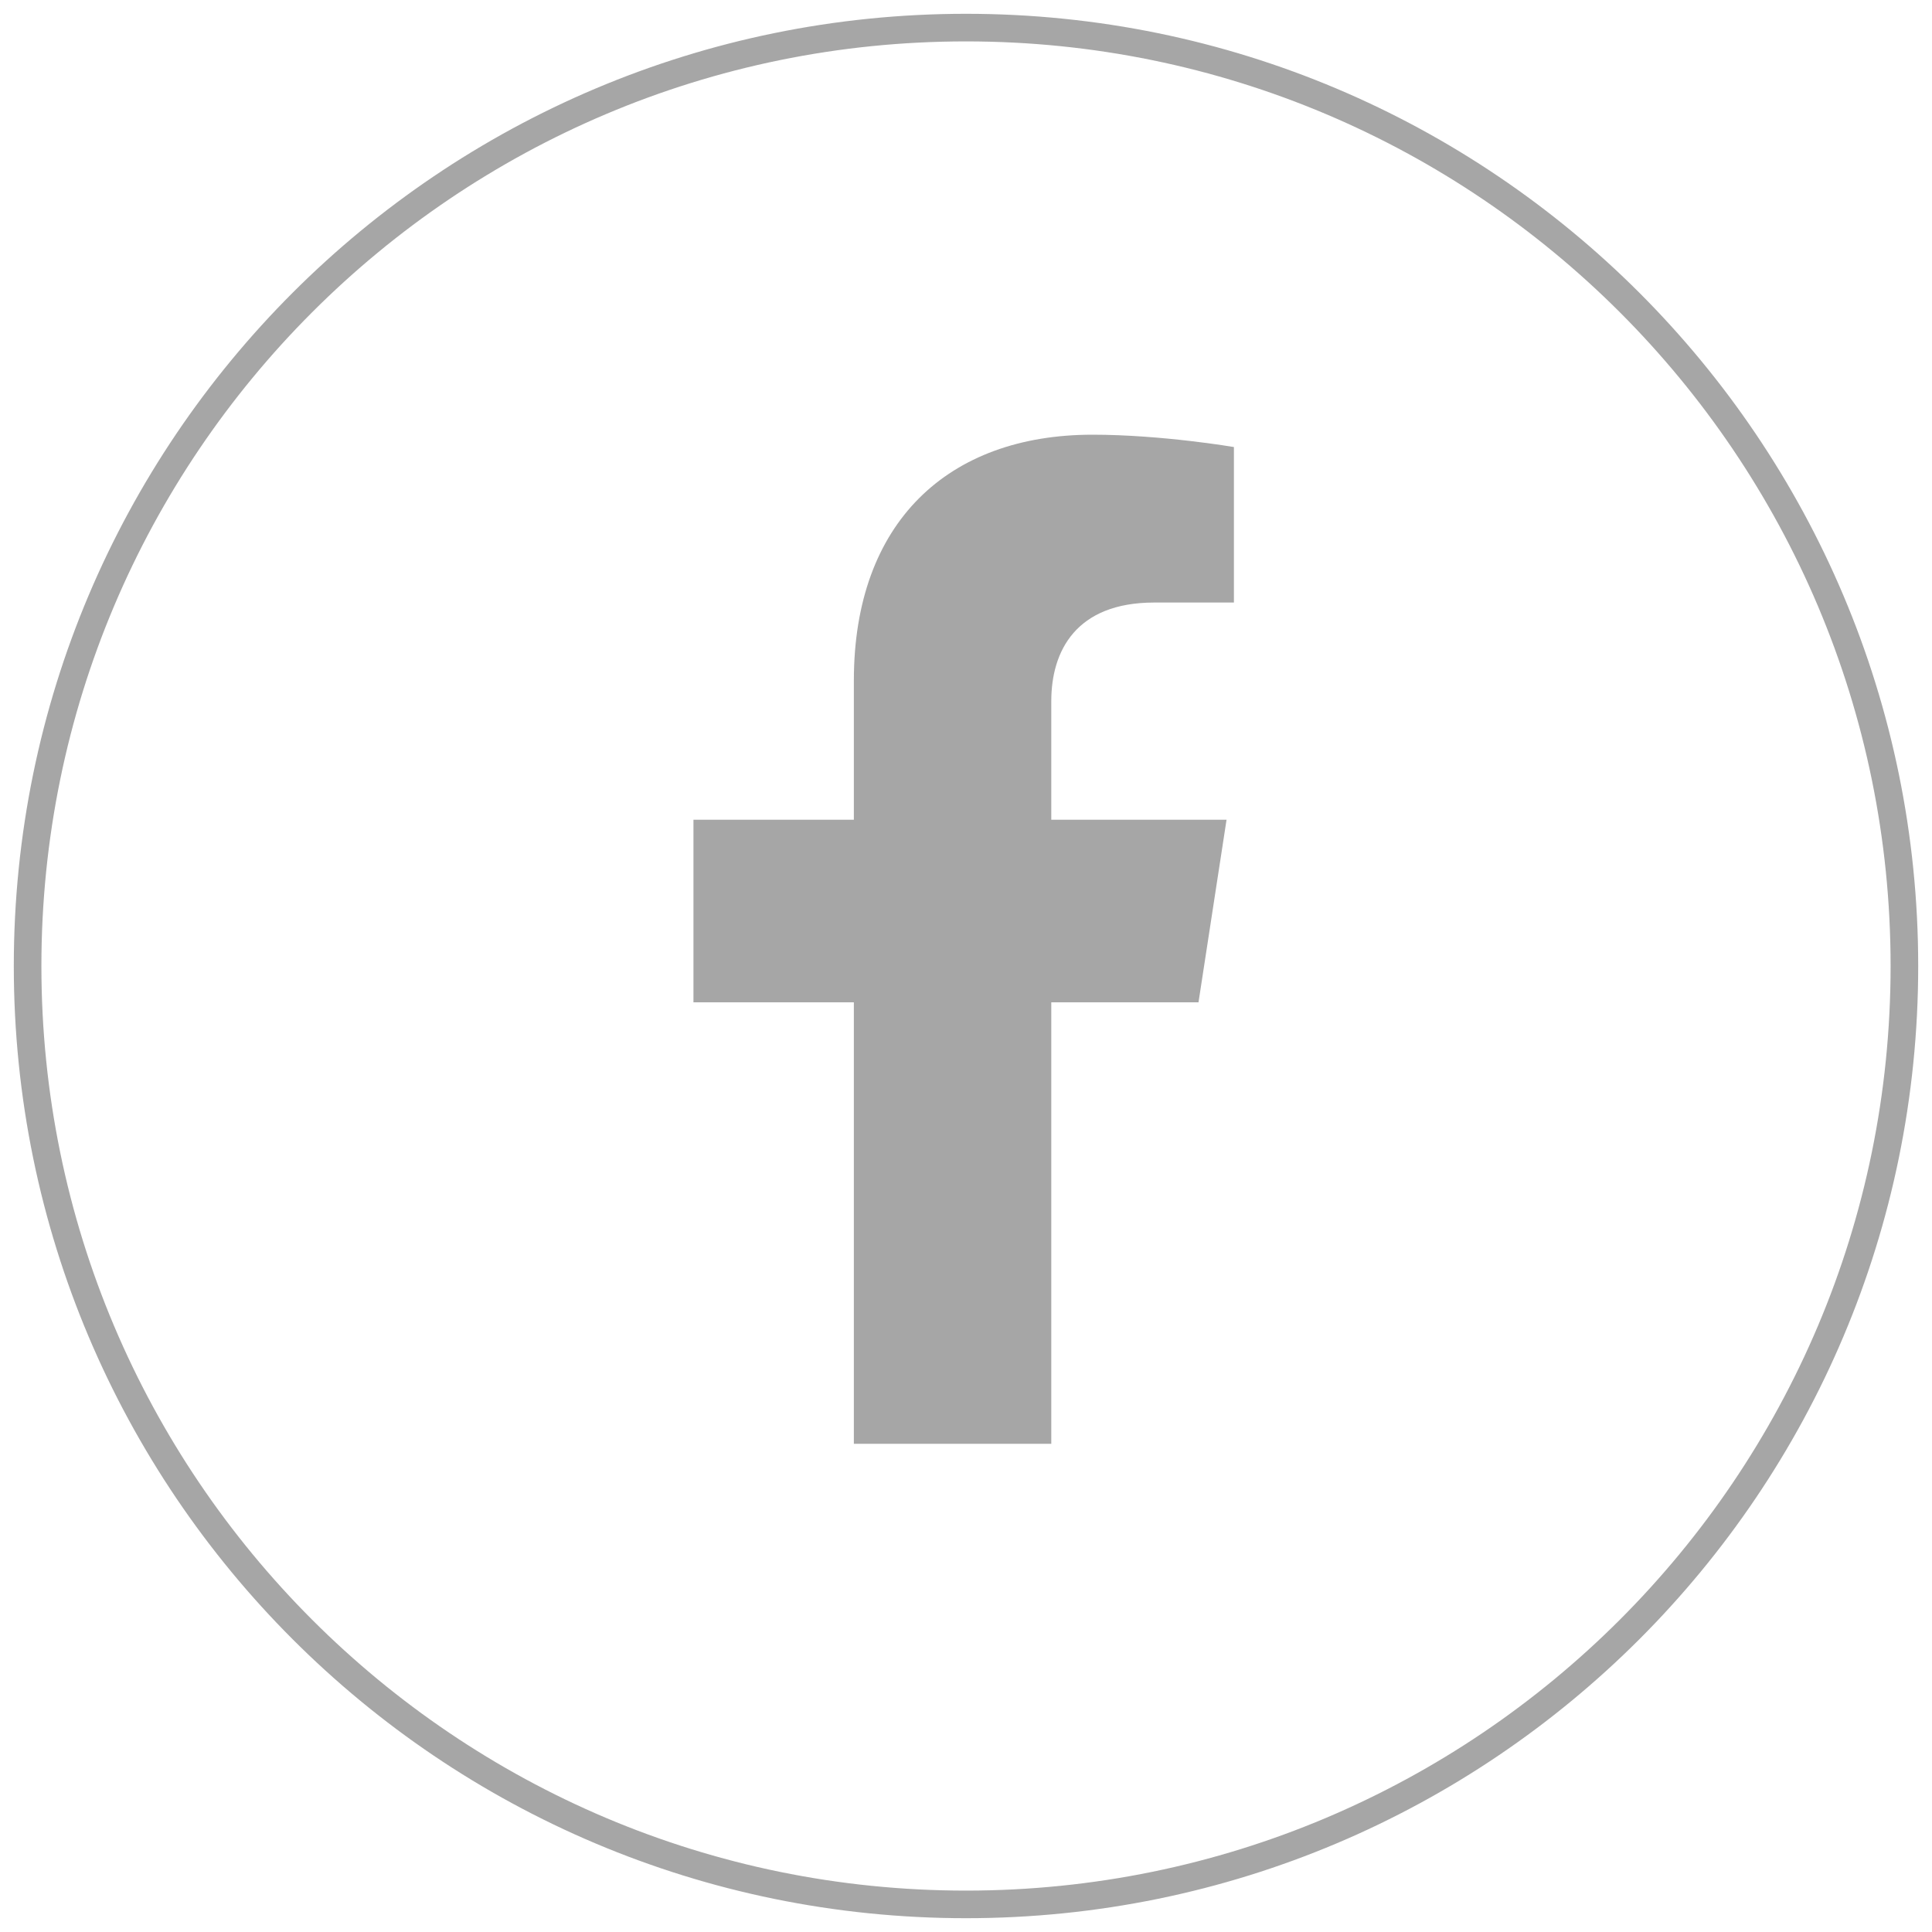
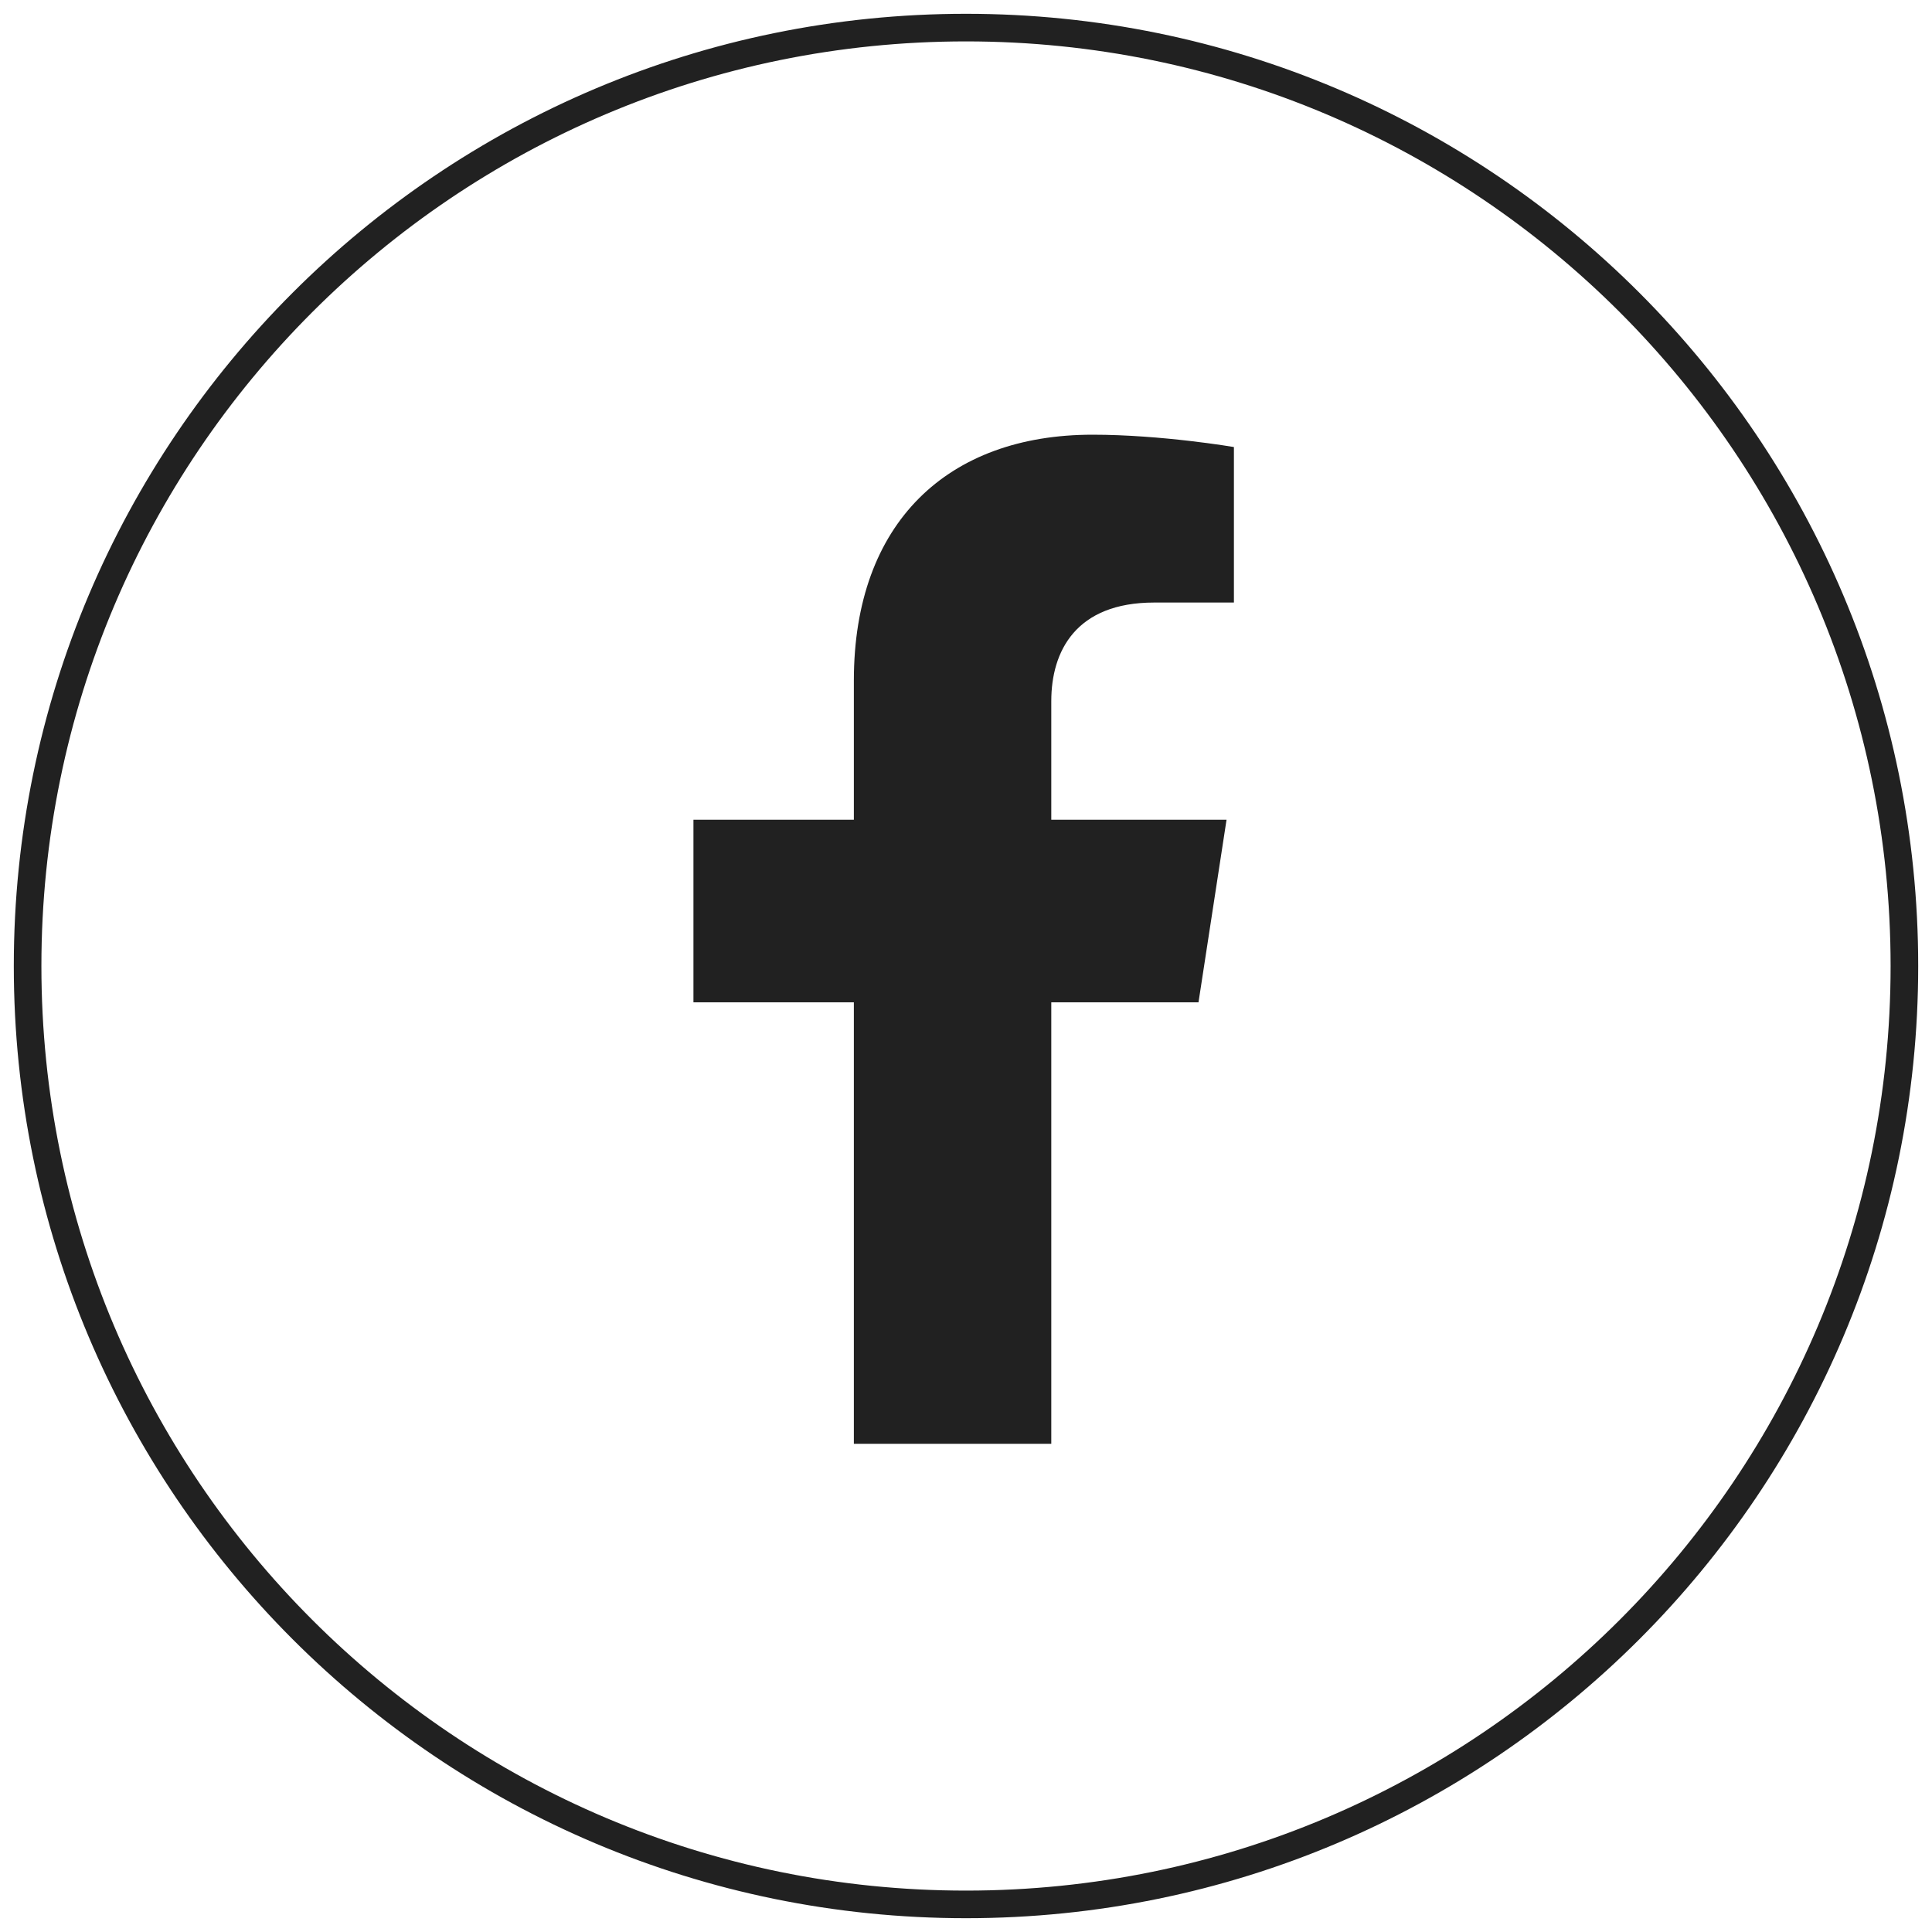
<svg xmlns="http://www.w3.org/2000/svg" width="70" height="70" viewBox="0 0 70 70" fill="none">
  <rect width="70" height="70" fill="#F5F5F5" />
  <g id="PC-News" clipPath="url(#clip0_0_1)">
    <rect width="1440" height="3636" transform="translate(-1045 -3085)" fill="white" />
    <g id="Frame 254">
      <g id="Frame 253">
        <g id="Frame 130">
          <g id="Frame 127">
            <g id="Ellipse 4">
              <circle cx="35" cy="35" r="35" fill="white" />
-               <circle cx="35" cy="35" r="34" stroke="#212121" stroke-opacity="0.4" strokeWidth="2" />
+               <circle cx="35" cy="35" r="34" stroke="#212121" strokeOpacity="0.4" strokeWidth="2" />
            </g>
            <g id="Social Media/facebook-noframe">
-               <path id="Vector" d="M43.424 36.316L44.44 29.7H38.09V25.405C38.09 23.595 38.977 21.831 41.821 21.831H44.707V16.197C44.707 16.197 42.088 15.75 39.584 15.75C34.355 15.75 30.937 18.919 30.937 24.656V29.7H25.125V36.316H30.937V52.312H38.09V36.316H43.424Z" fill="#212121" fill-opacity="0.4" />
+               <path id="Vector" d="M43.424 36.316L44.44 29.7H38.09V25.405C38.09 23.595 38.977 21.831 41.821 21.831H44.707V16.197C44.707 16.197 42.088 15.75 39.584 15.75C34.355 15.75 30.937 18.919 30.937 24.656V29.7H25.125V36.316H30.937V52.312H38.09V36.316H43.424Z" fill="#212121" fillOpacity="0.4" />
            </g>
          </g>
        </g>
      </g>
    </g>
  </g>
  <defs>
    <clipPath id="clip0_0_1">
      <rect width="1440" height="3636" fill="white" transform="translate(-1045 -3085)" />
    </clipPath>
  </defs>
</svg>
